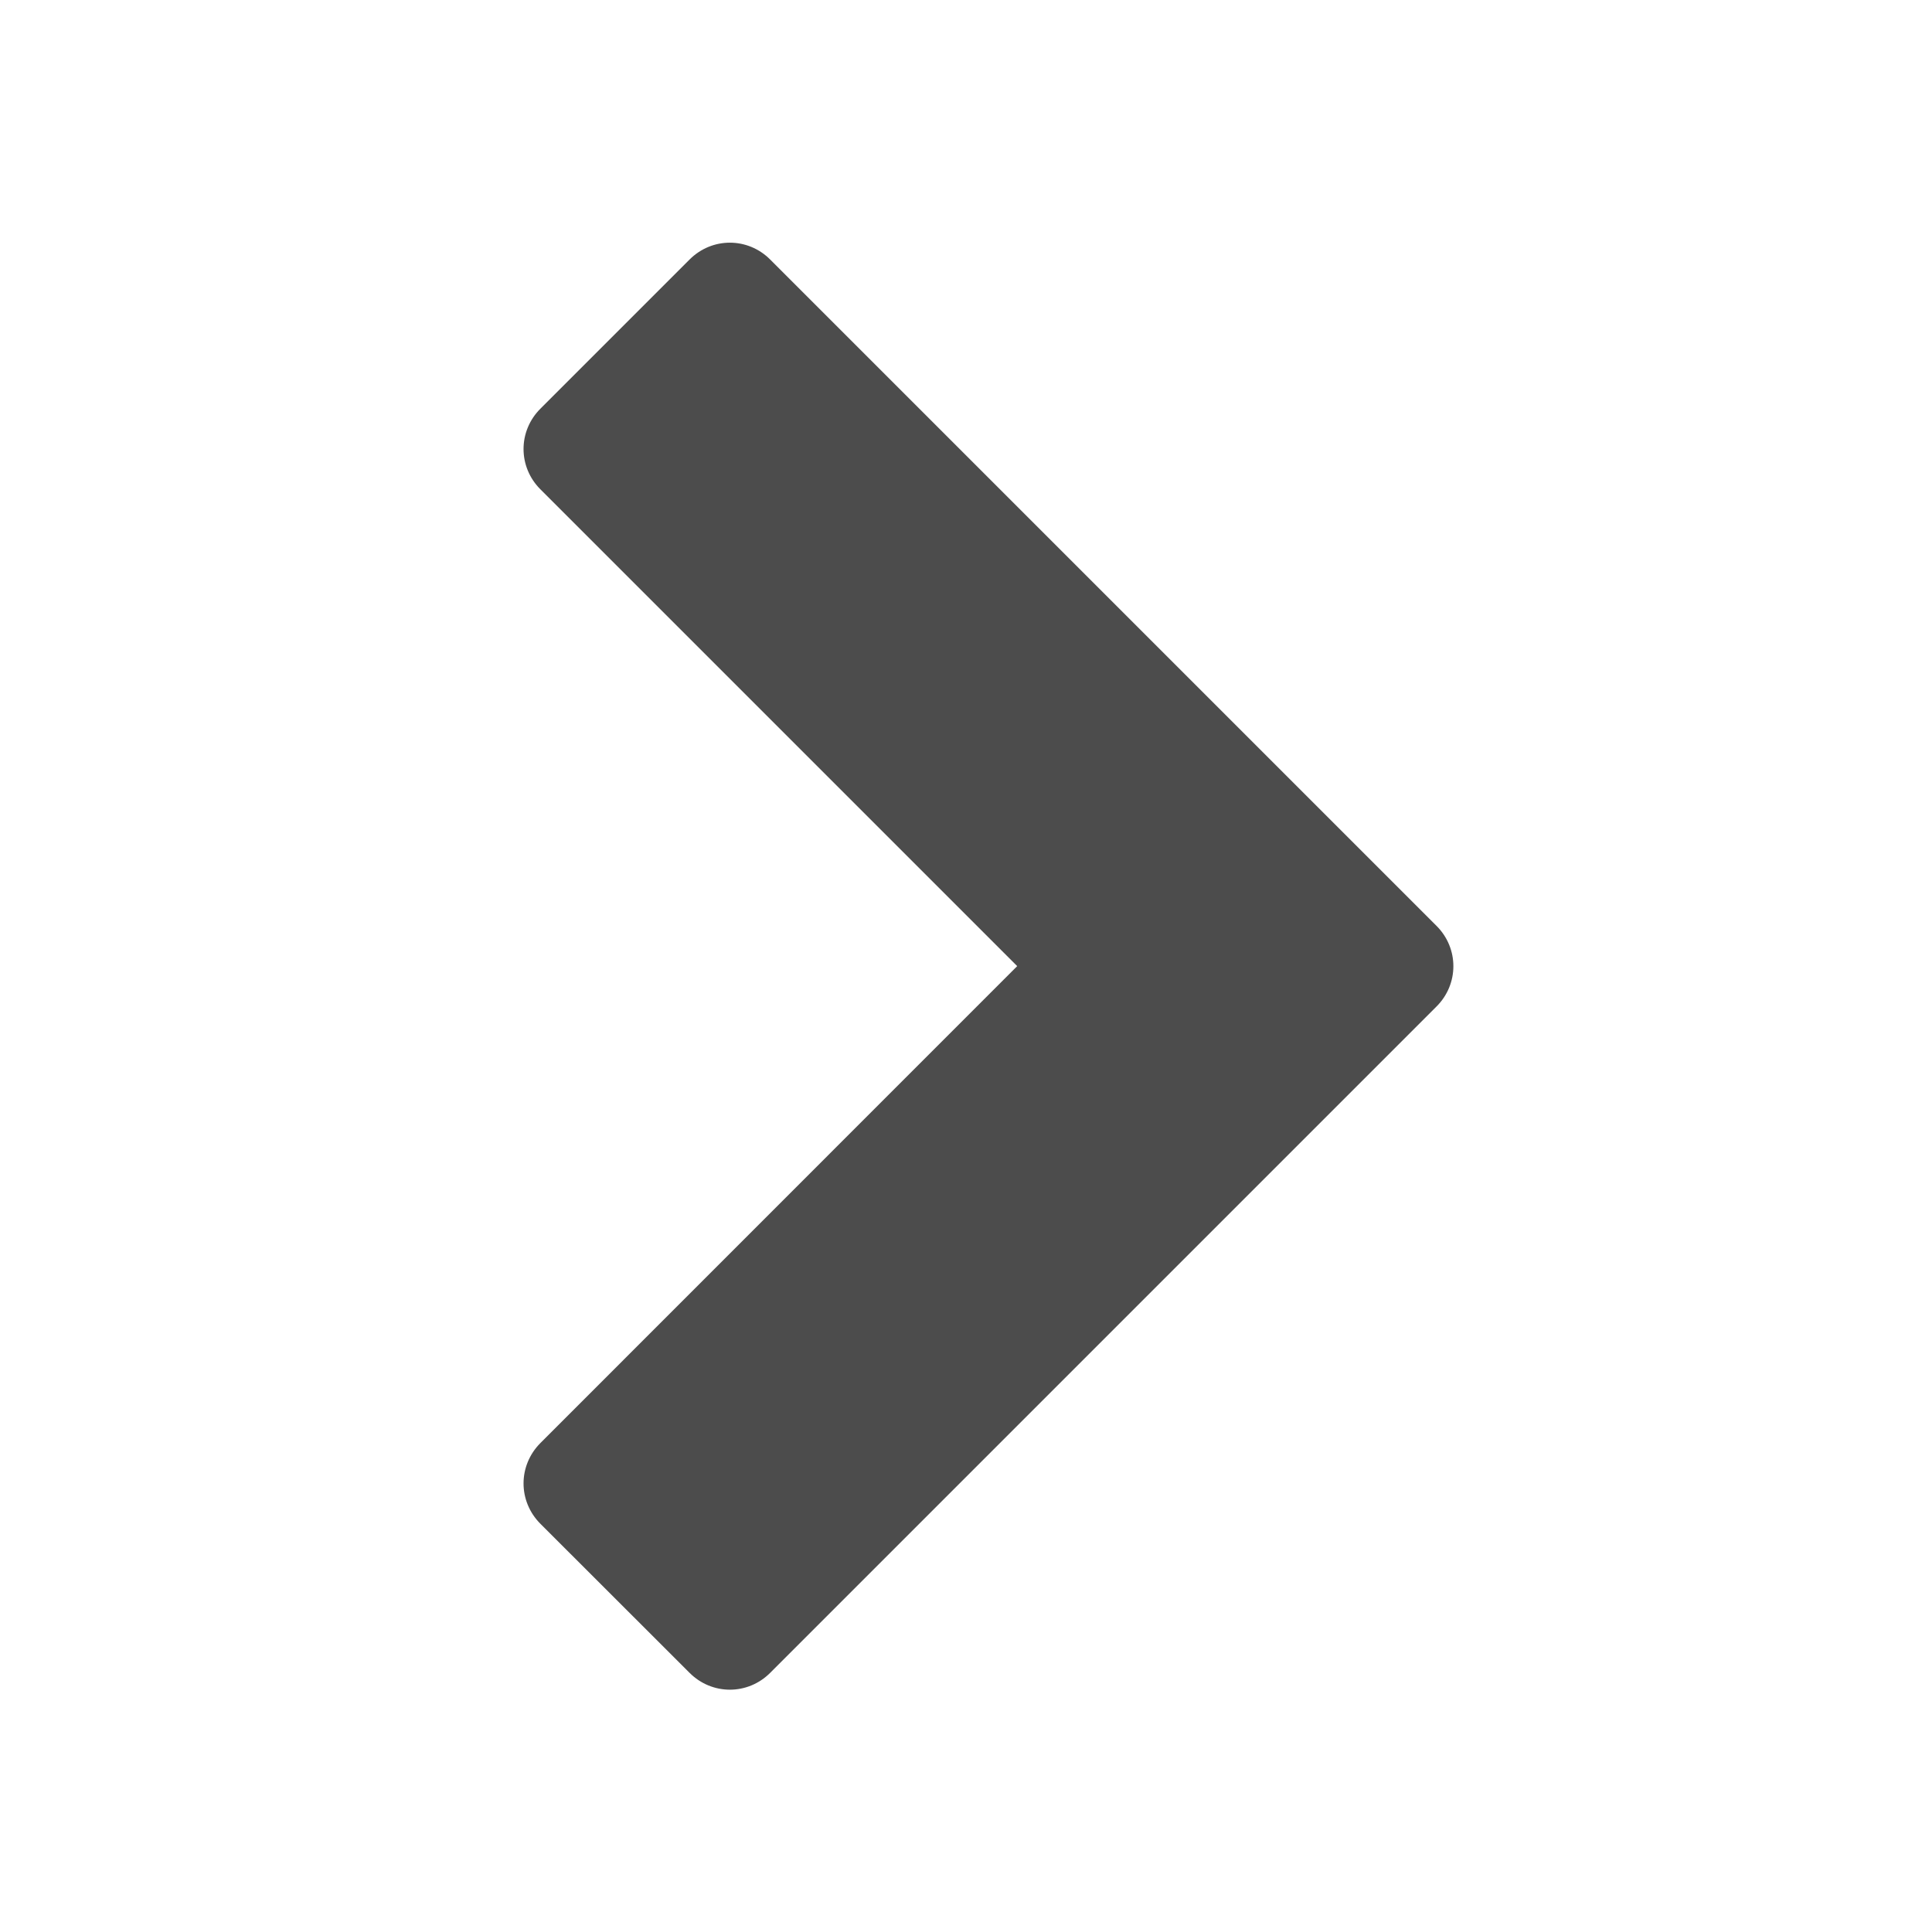
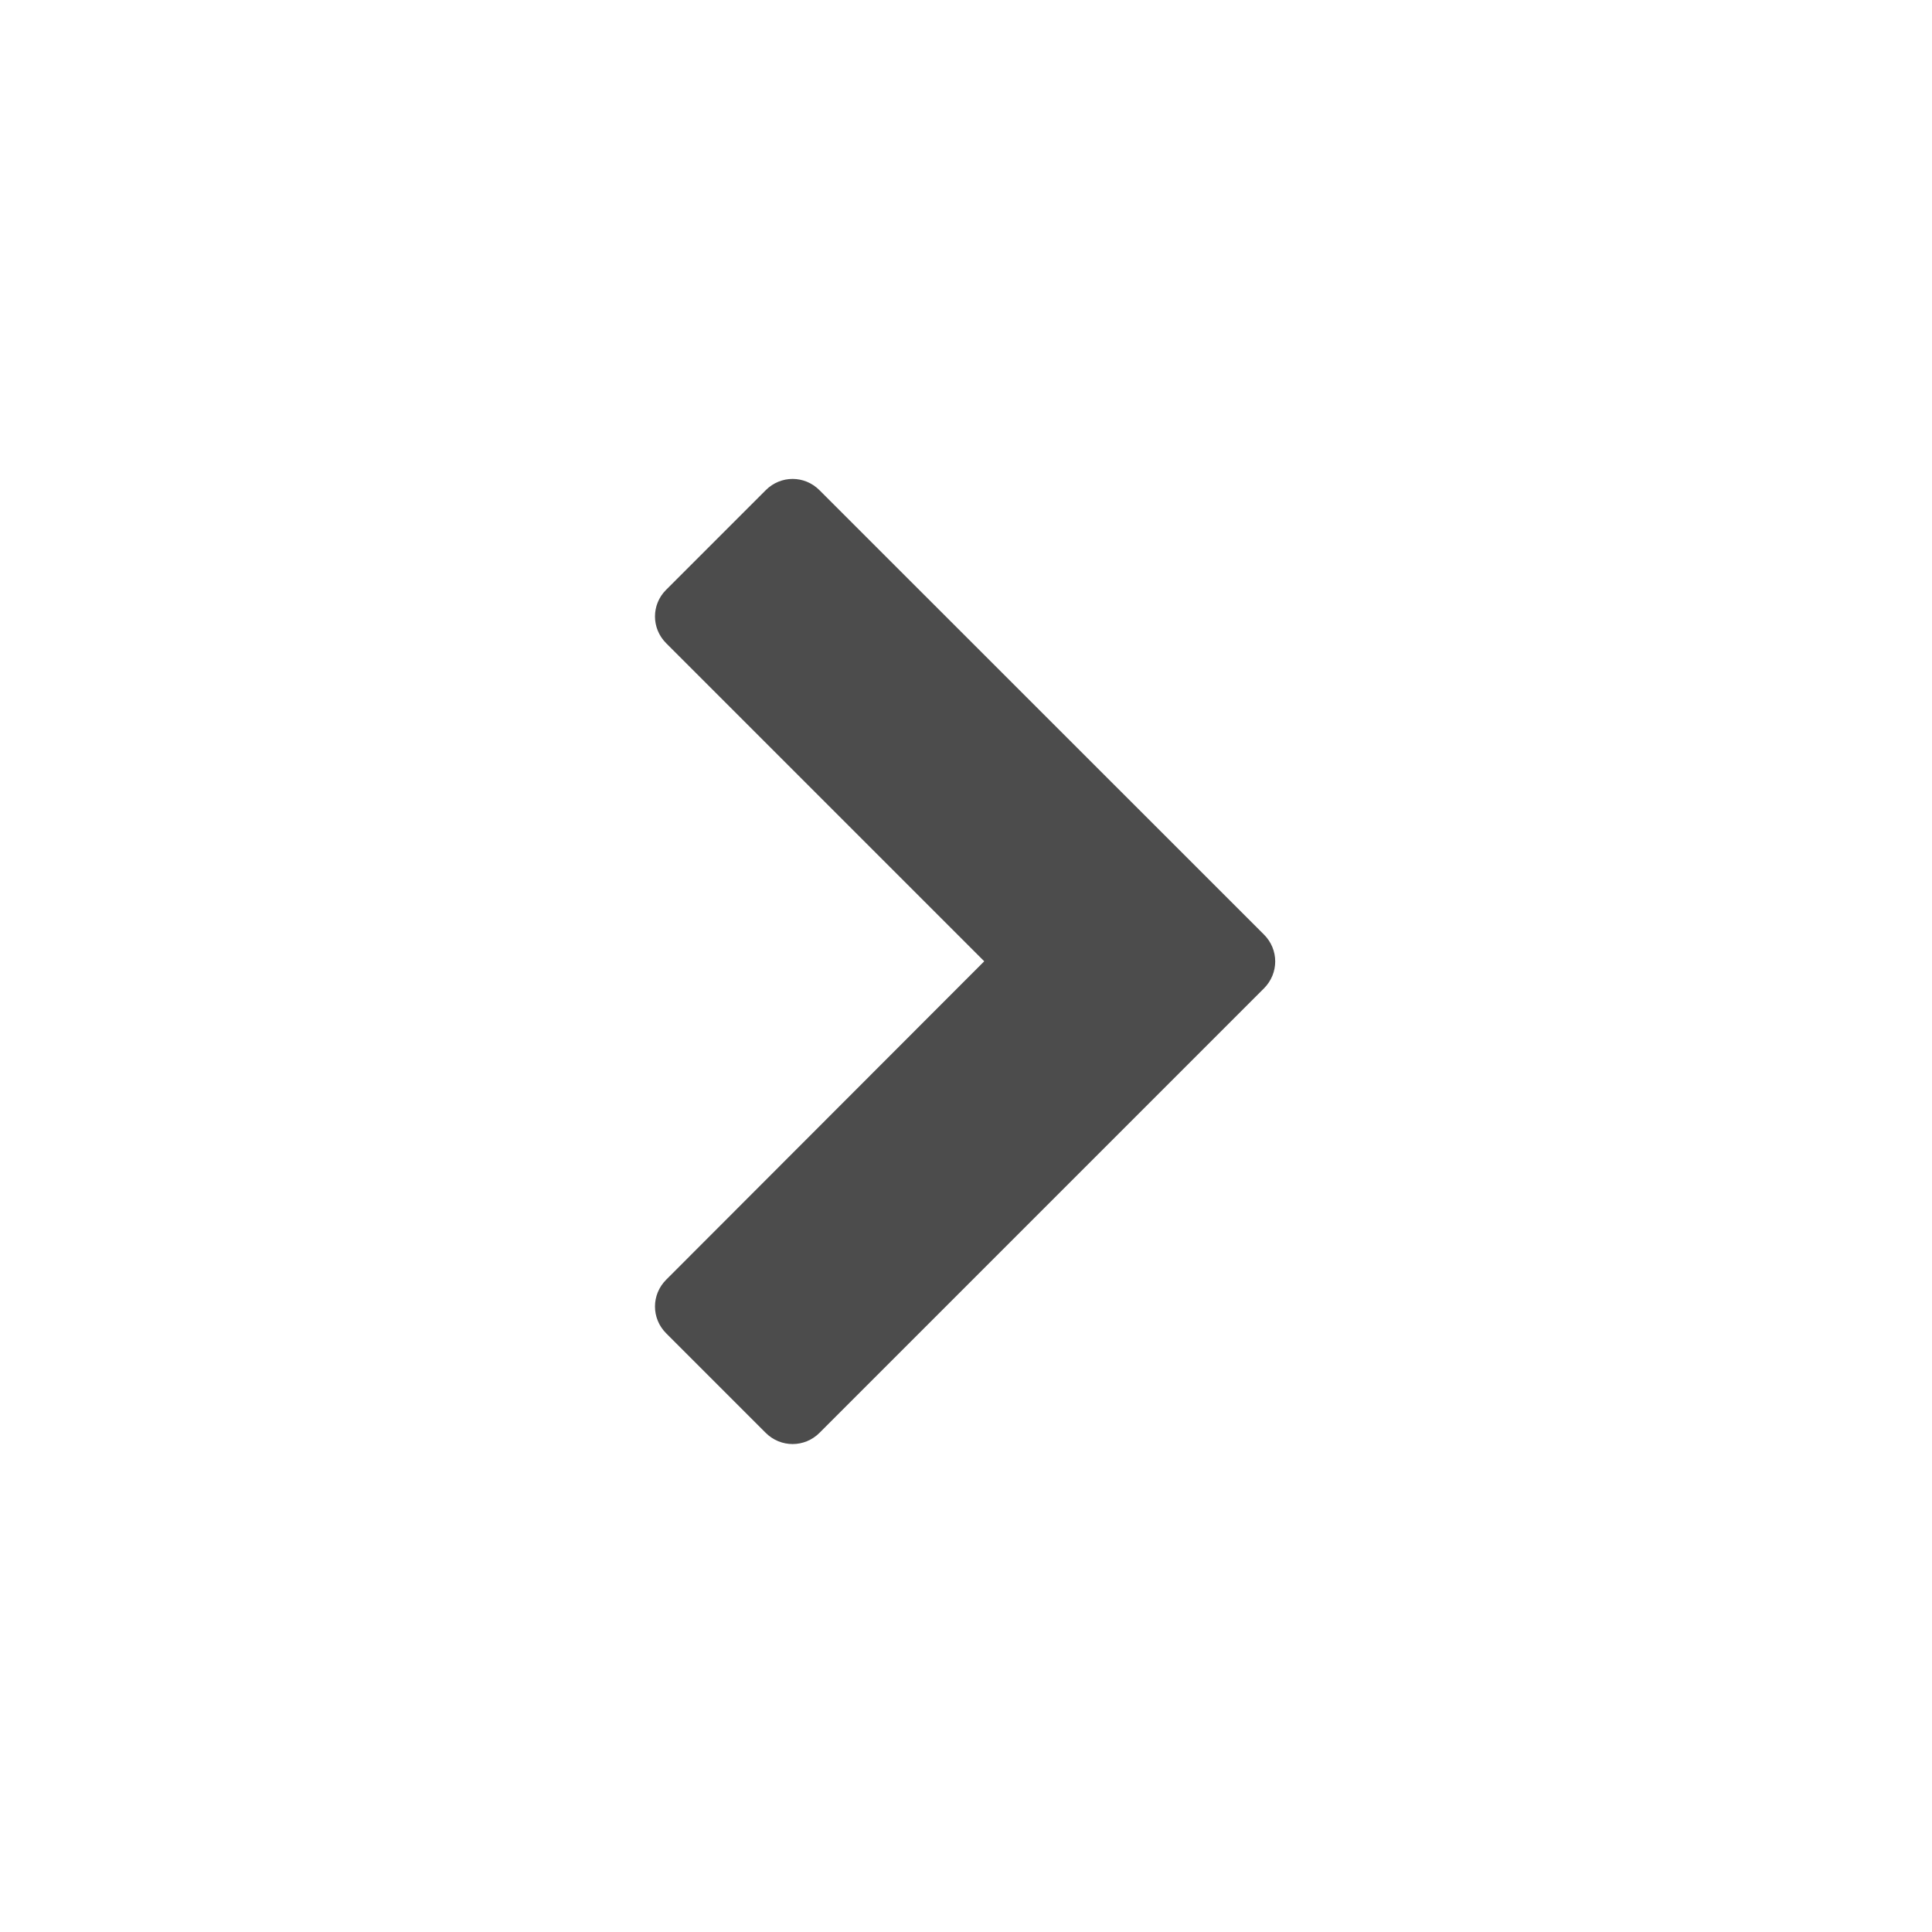
<svg xmlns="http://www.w3.org/2000/svg" version="1.1" id="Layer_1" x="0px" y="0px" width="16px" height="16px" viewBox="0 0 16 16" enable-background="new 0 0 16 16" xml:space="preserve">
  <g>
-     <path fill="#4C4C4C" d="M8.424,8.001L4.476,4.053c-0.187-0.186-0.187-0.483,0-0.669L5.71,2.15c0.186-0.187,0.483-0.187,0.669,0   l5.517,5.517c0.187,0.186,0.187,0.483,0,0.669l-5.517,5.517c-0.186,0.187-0.483,0.187-0.669,0l-1.234-1.233   c-0.187-0.187-0.187-0.483,0-0.67L8.424,8.001z" />
+     <path fill="#4C4C4C" d="M8.151,7.961L5.518,5.328c-0.125-0.124-0.125-0.322,0-0.445l0.823-0.823c0.124-0.125,0.322-0.125,0.446,0   l3.68,3.679c0.125,0.124,0.125,0.322,0,0.447l-3.68,3.68c-0.124,0.124-0.322,0.124-0.446,0l-0.823-0.823   c-0.125-0.124-0.125-0.322,0-0.446L8.151,7.961z" />
  </g>
</svg>
